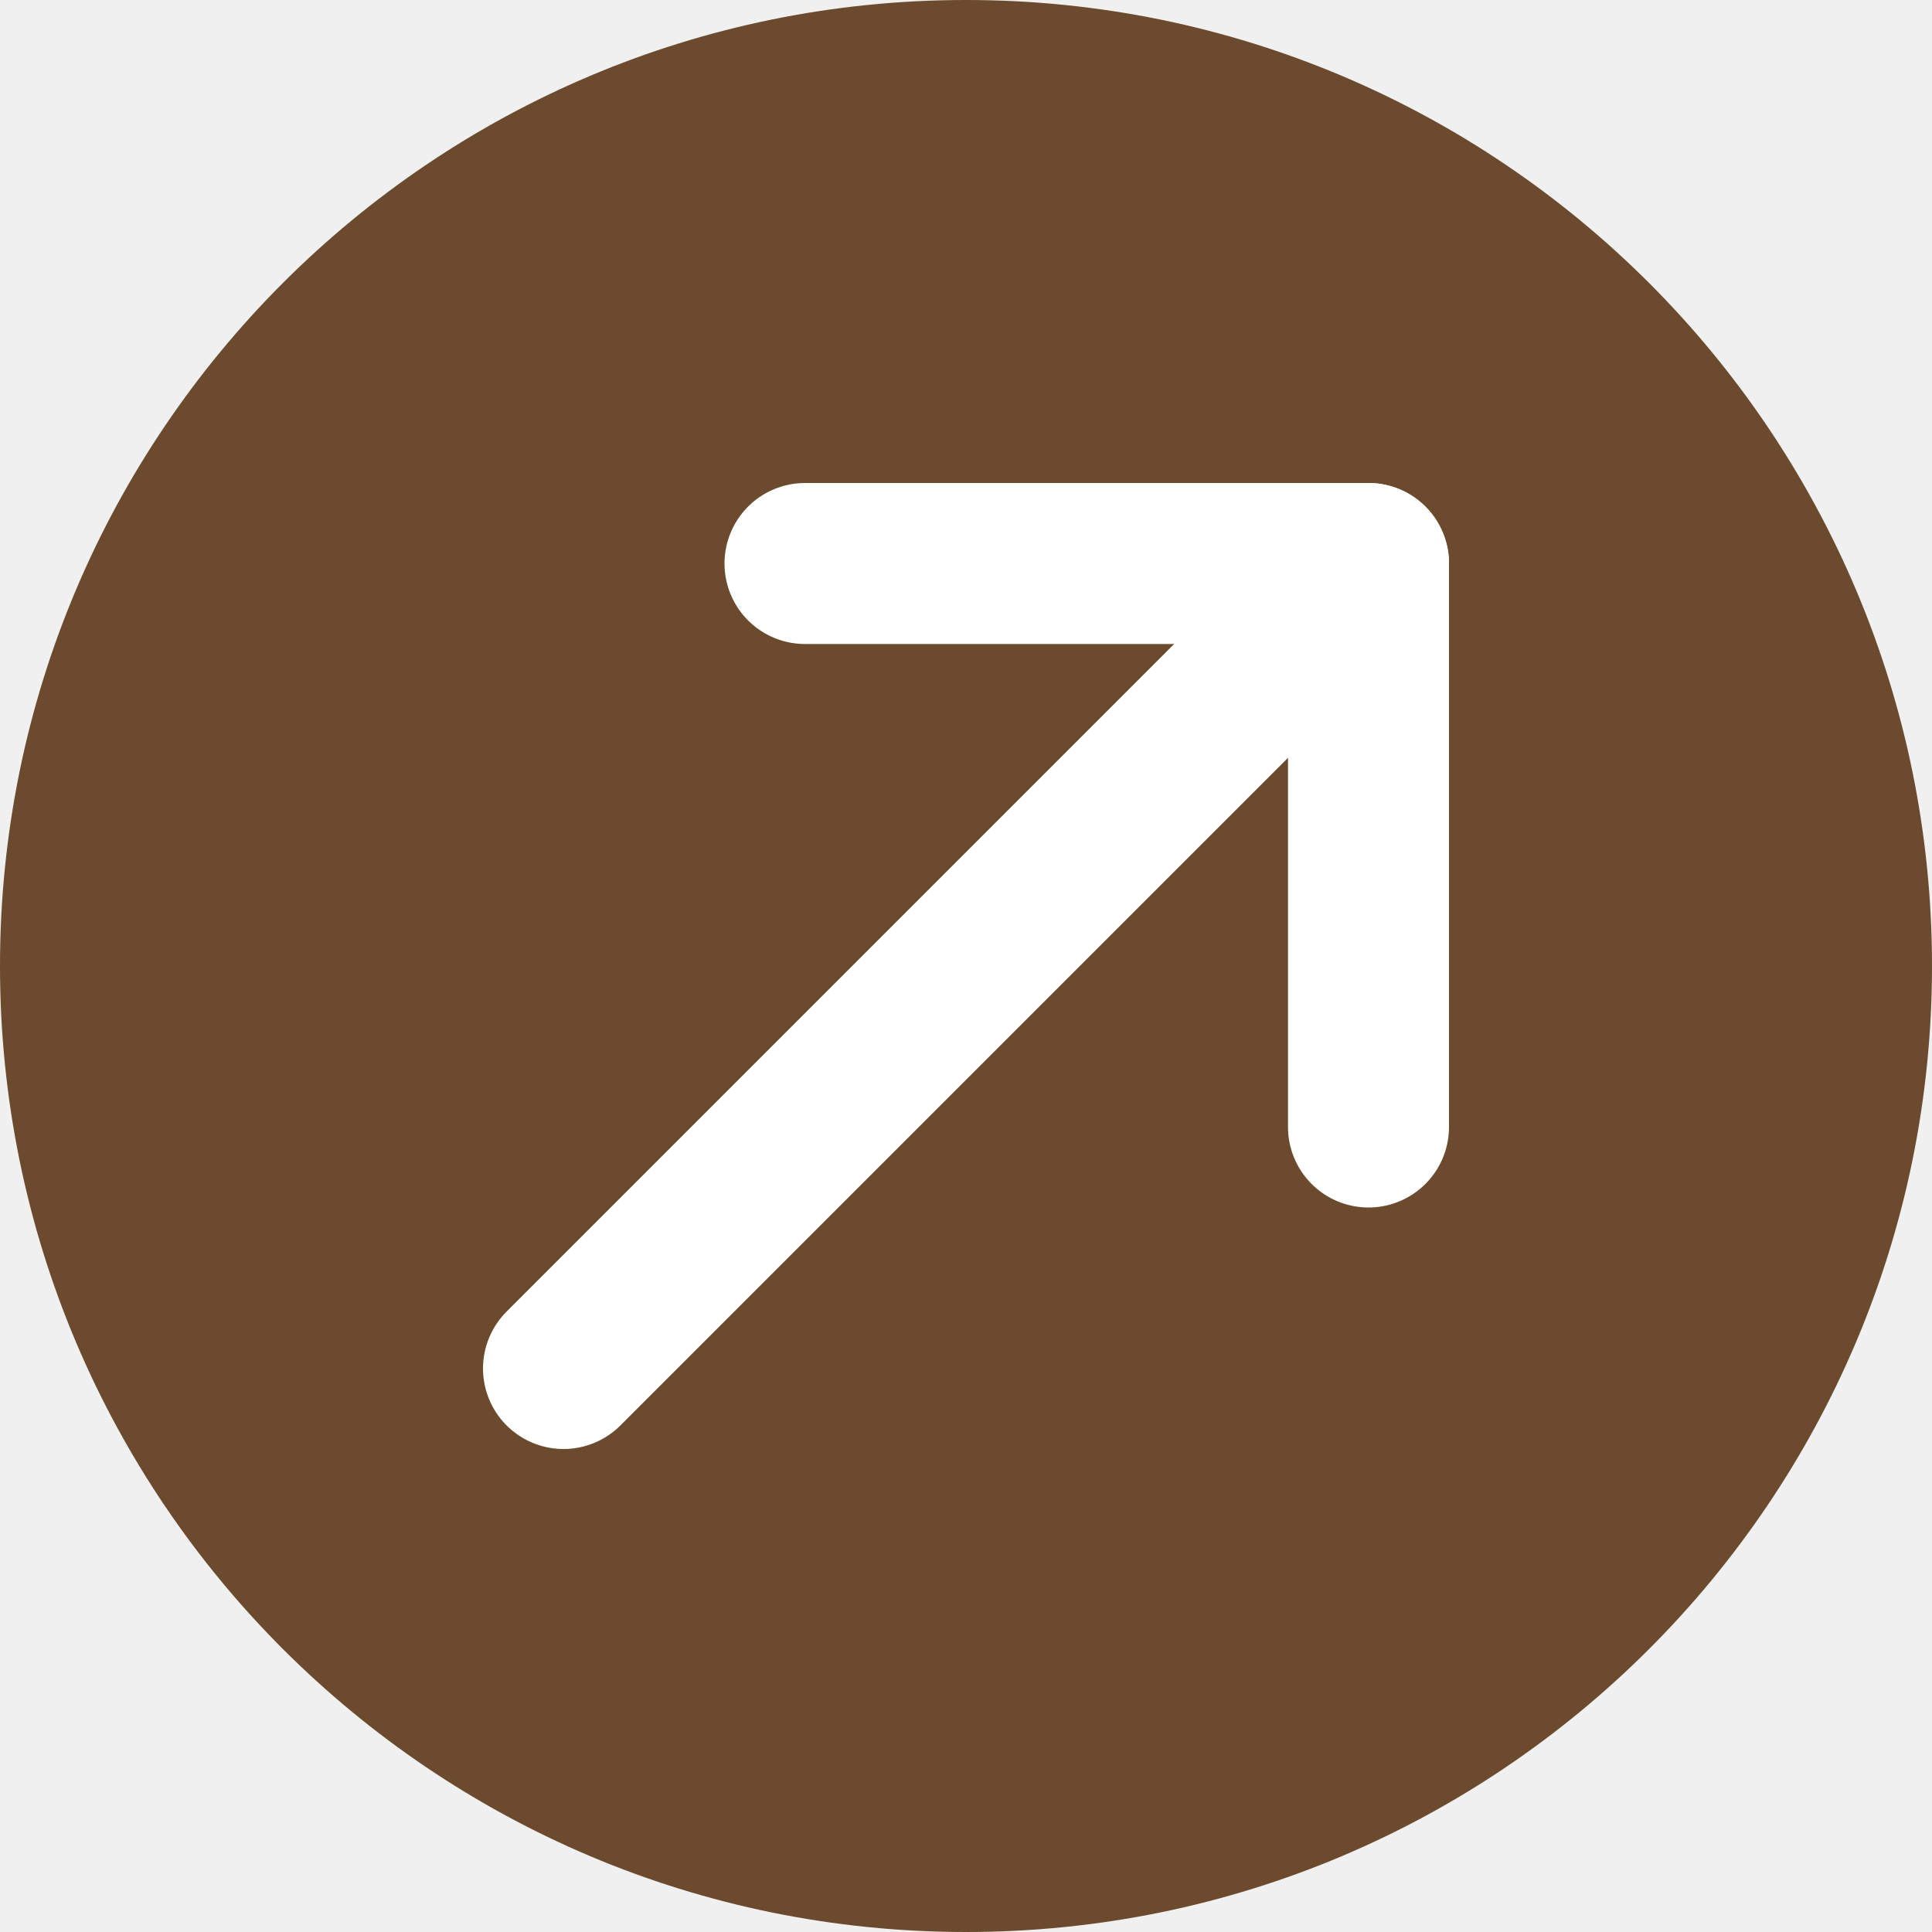
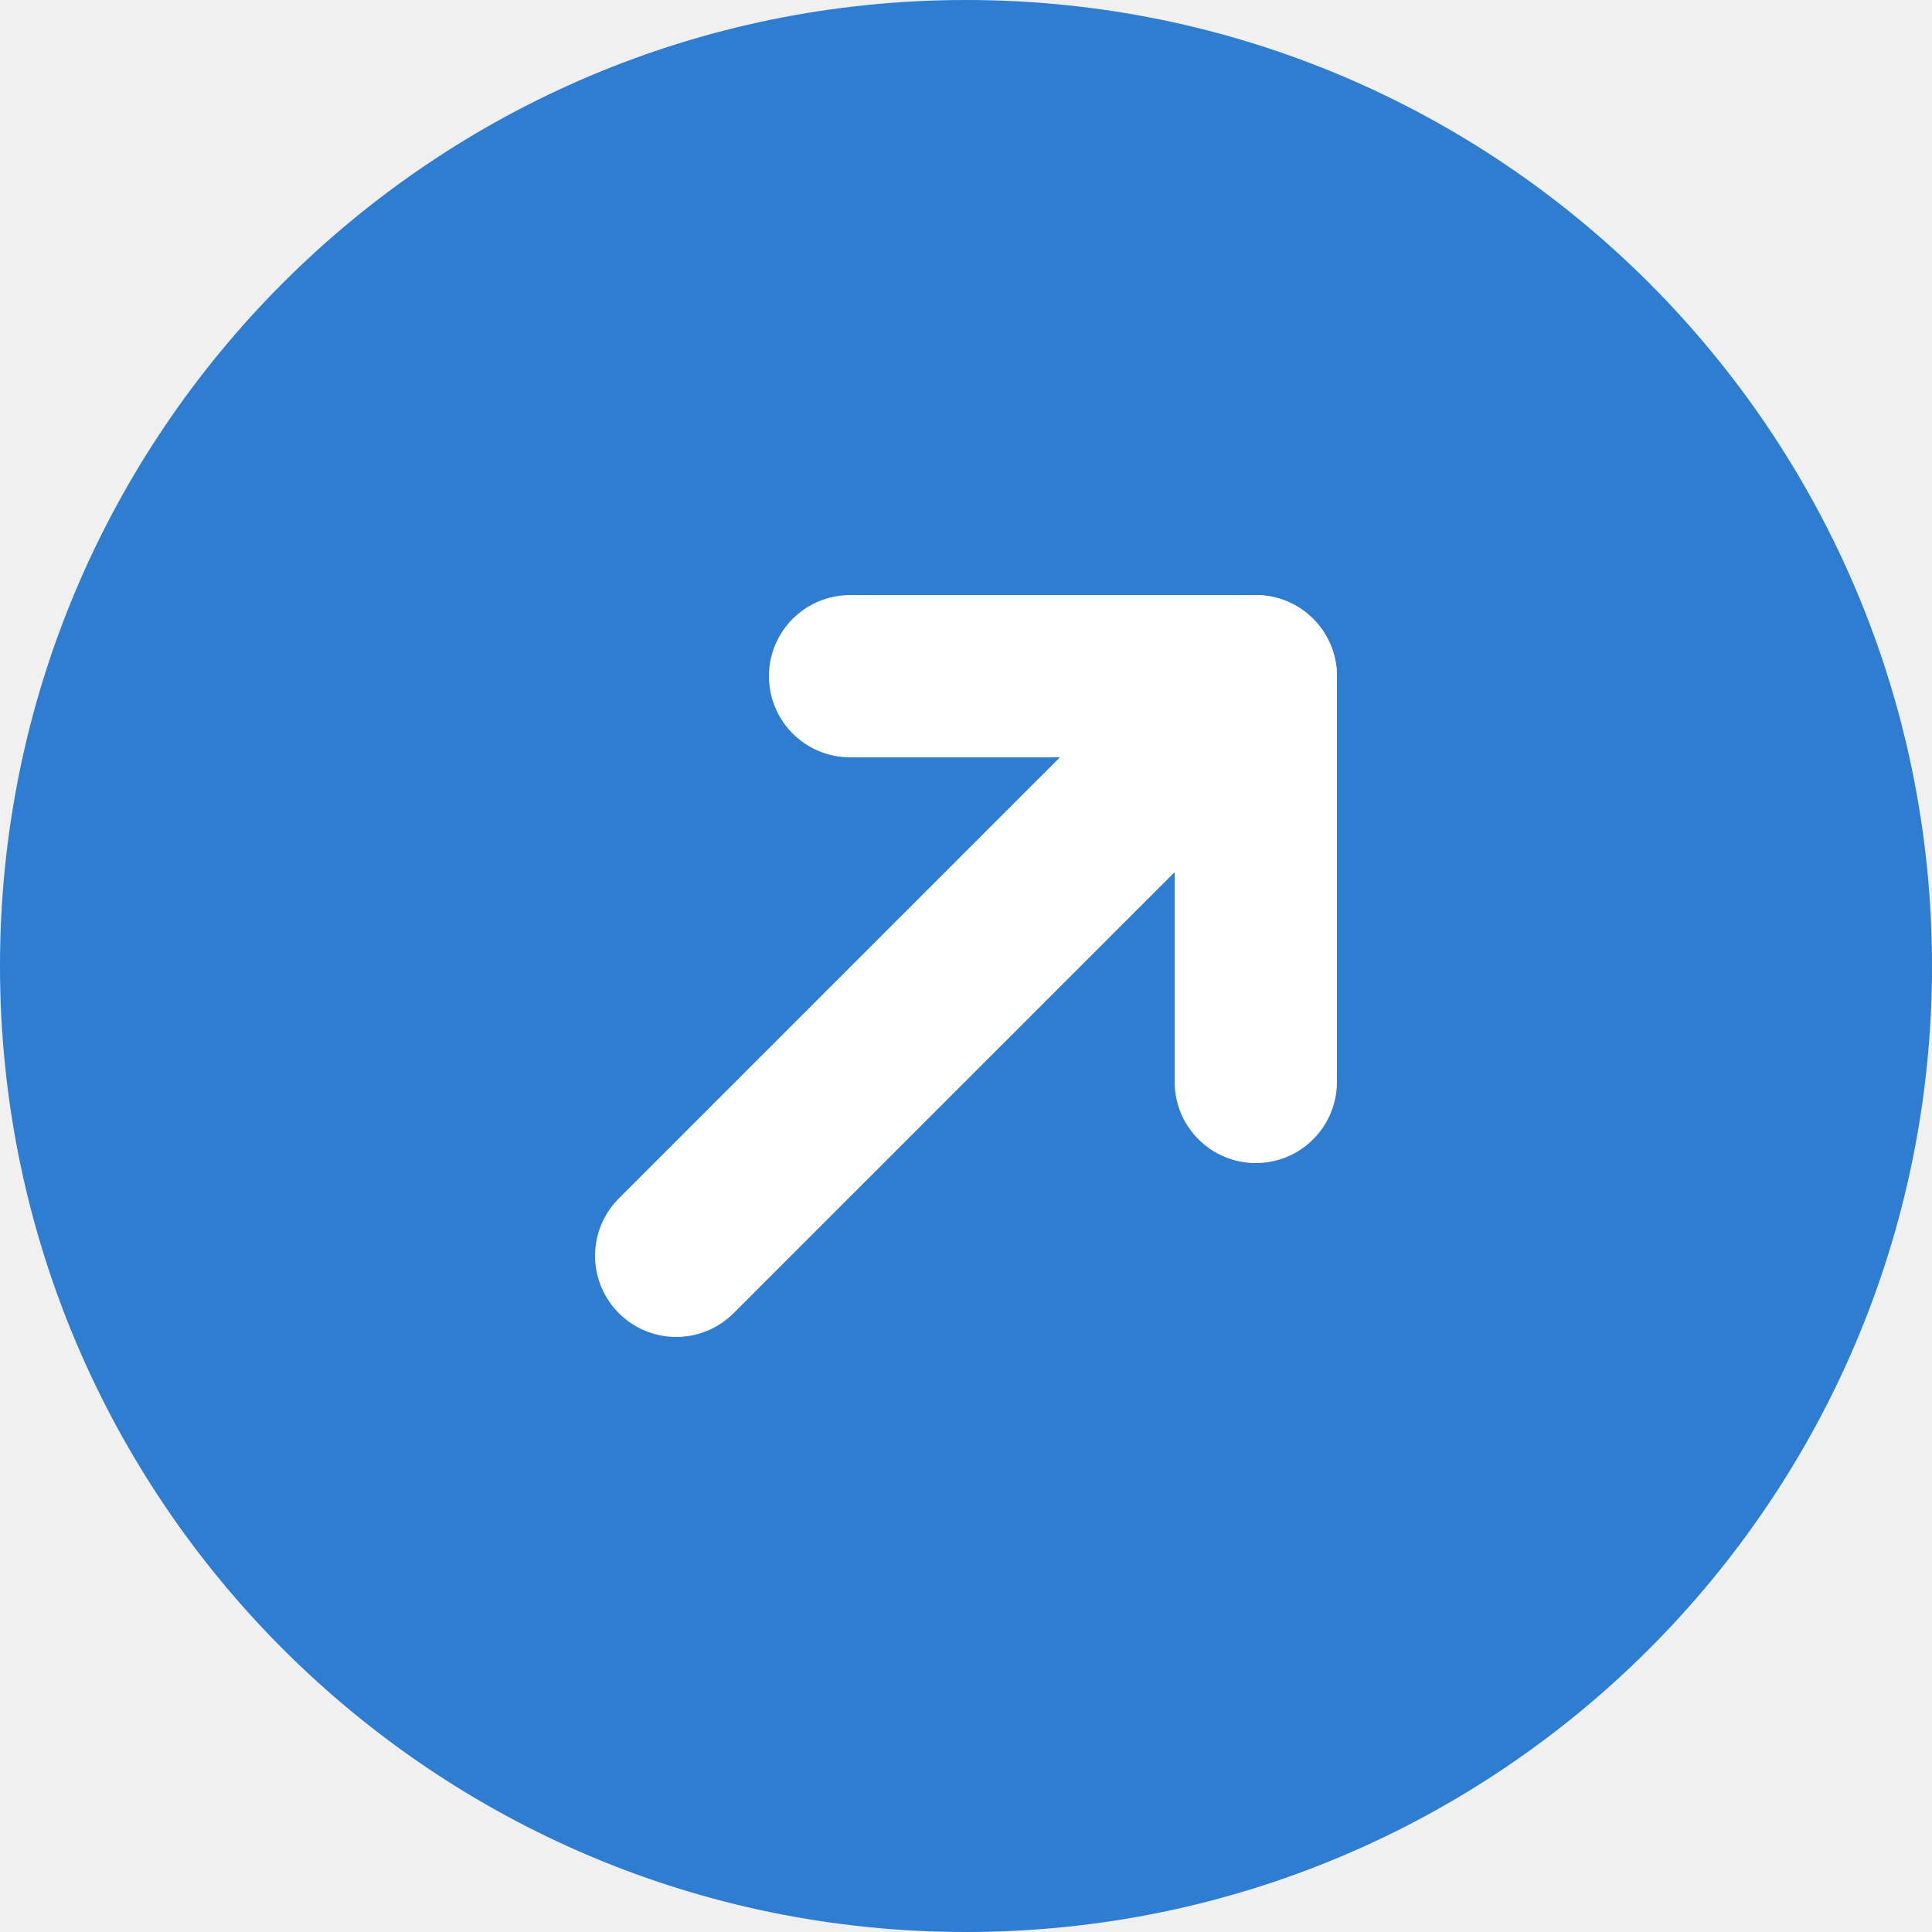
<svg xmlns="http://www.w3.org/2000/svg" viewBox="0 0 24 24">
-   <circle cx="12" cy="12" r="12" fill="#6B4A2E" />
-   <line x1="7" y1="17" x2="17" y2="7" stroke="#ffffff" stroke-width="2" stroke-linecap="round" stroke-linejoin="round" />
-   <polyline points="10,7 17,7 17,14" fill="none" stroke="#ffffff" stroke-width="2" stroke-linecap="round" stroke-linejoin="round" />
+   <circle cx="12" cy="12" r="12" fill="#2E7DD1" />
+   <g transform="translate(12 12) scale(0.72) translate(-12 -12)">
+     <line x1="7" y1="17" x2="17" y2="7" stroke="#ffffff" stroke-width="2.8" stroke-linecap="round" stroke-linejoin="round" />
+     <polyline points="10,7 17,7 17,14" fill="none" stroke="#ffffff" stroke-width="2.8" stroke-linecap="round" stroke-linejoin="round" />
+   </g>
</svg>
